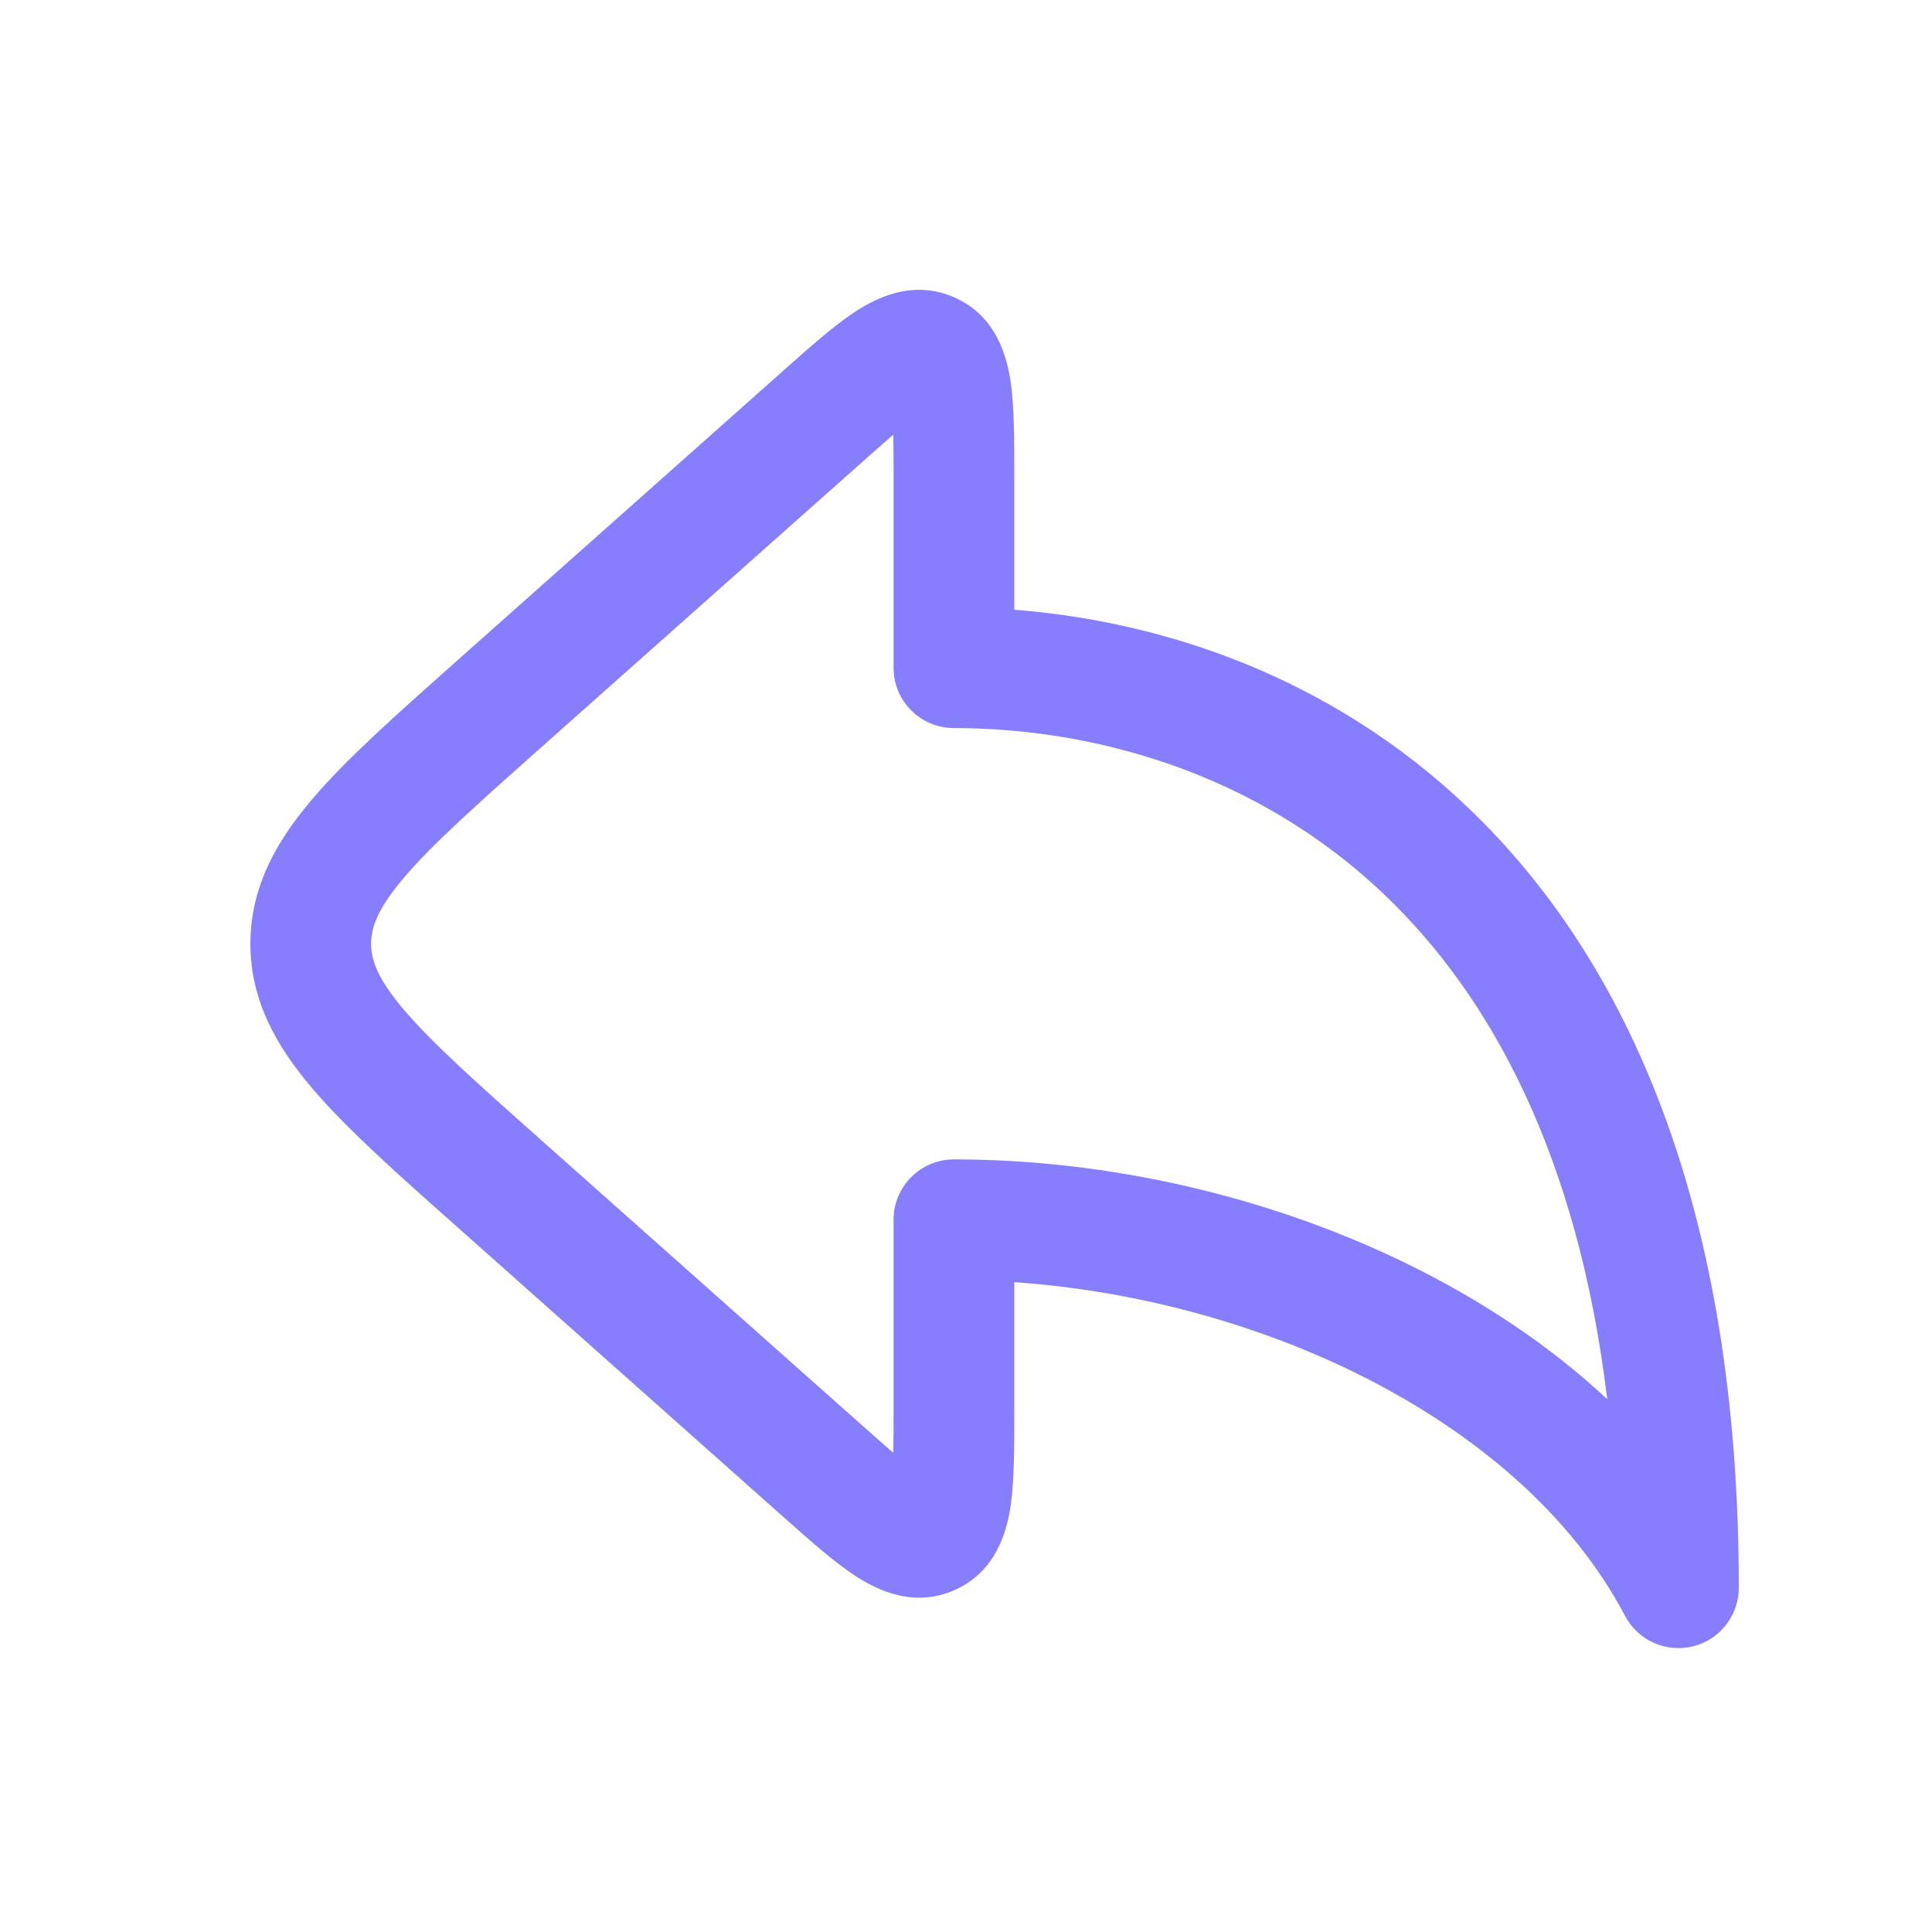
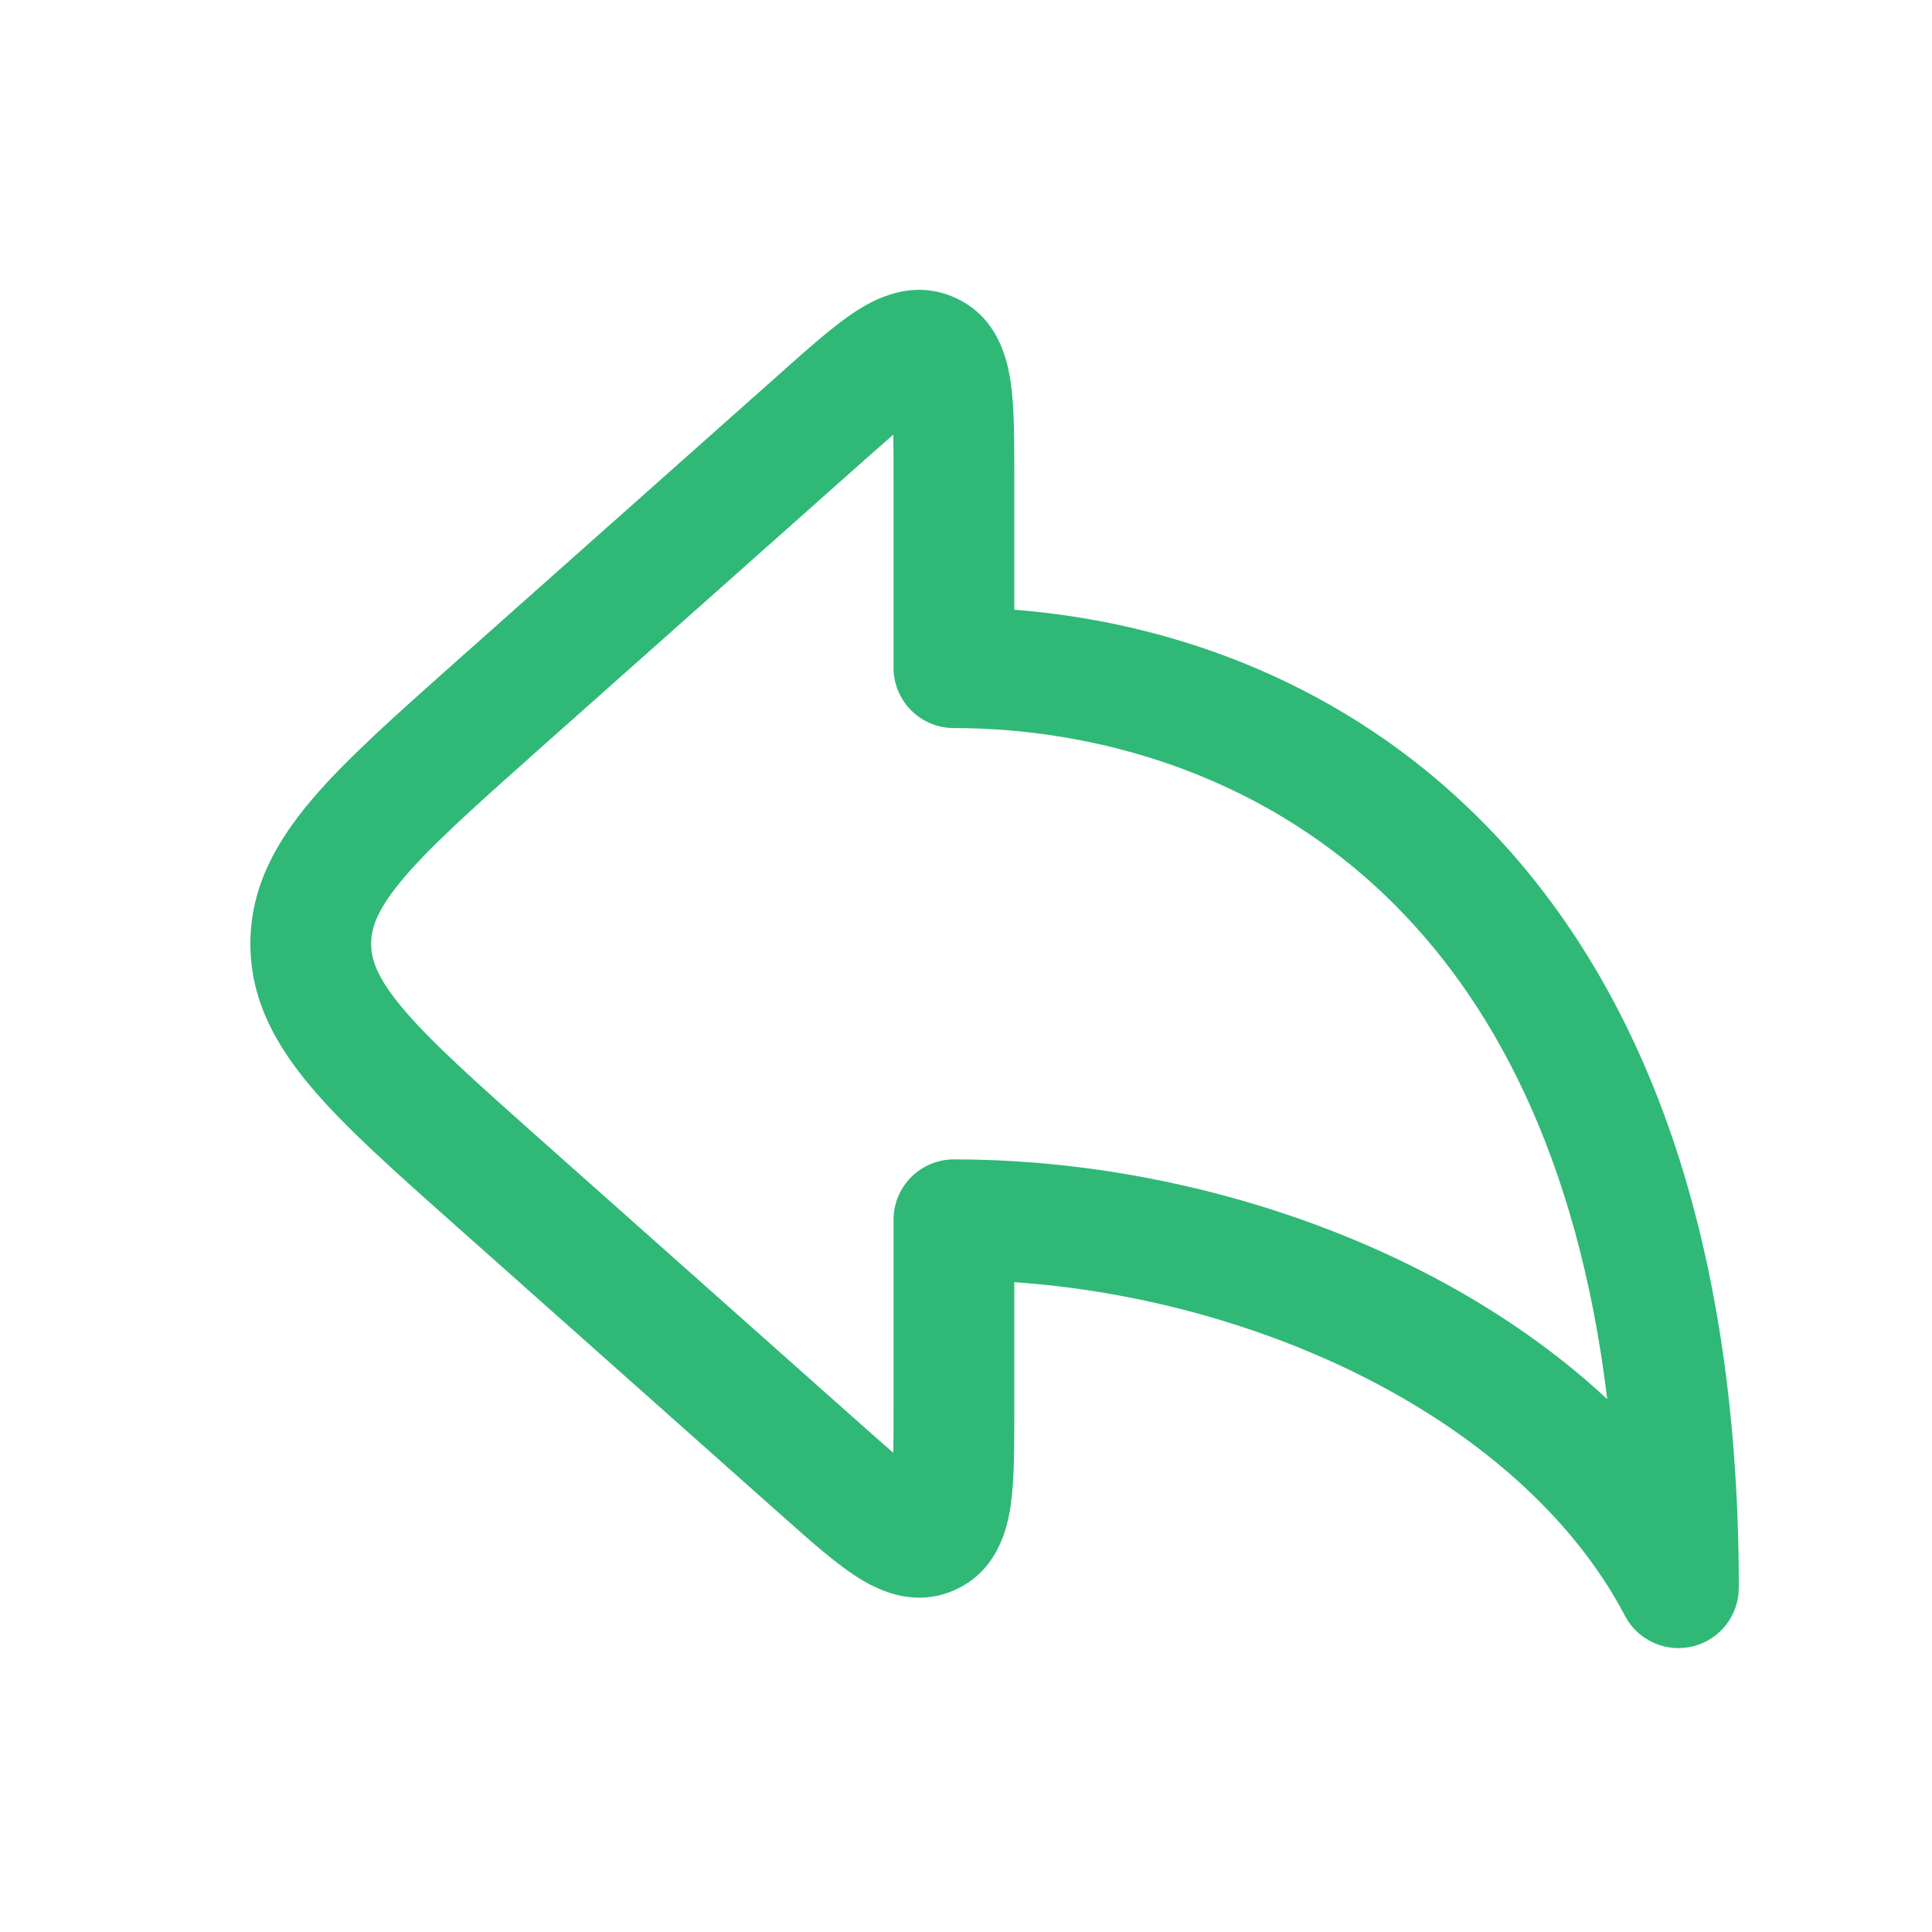
<svg xmlns="http://www.w3.org/2000/svg" width="20" height="20" viewBox="0 0 20 20" fill="none">
-   <path fill-rule="evenodd" clip-rule="evenodd" d="M8.105 3.84C8.094 3.85 8.084 3.859 8.073 3.869L4.728 6.842C4.104 7.397 3.586 7.856 3.231 8.274C2.858 8.713 2.592 9.185 2.592 9.77C2.592 10.354 2.858 10.826 3.231 11.265C3.586 11.683 4.104 12.143 4.728 12.697L8.073 15.671C8.084 15.68 8.094 15.69 8.105 15.699C8.375 15.94 8.628 16.164 8.846 16.308C9.06 16.449 9.449 16.654 9.885 16.459C10.321 16.263 10.426 15.835 10.463 15.582C10.5 15.323 10.5 14.985 10.5 14.624C10.5 14.609 10.5 14.595 10.5 14.581V13.273C11.71 13.357 12.935 13.678 14.008 14.2C15.268 14.815 16.275 15.686 16.822 16.727C16.955 16.981 17.245 17.112 17.525 17.043C17.804 16.974 18 16.724 18 16.436C18 12.502 16.849 9.94 15.203 8.366C13.768 6.993 12.02 6.43 10.5 6.312V4.959C10.5 4.944 10.5 4.93 10.5 4.916C10.5 4.554 10.5 4.216 10.463 3.958C10.426 3.704 10.321 3.276 9.885 3.081C9.449 2.885 9.06 3.09 8.846 3.231C8.628 3.375 8.375 3.6 8.105 3.84ZM9.247 4.5C9.153 4.581 9.041 4.681 8.903 4.803L5.593 7.745C4.925 8.339 4.475 8.741 4.183 9.084C3.903 9.413 3.842 9.606 3.842 9.77C3.842 9.933 3.903 10.126 4.183 10.455C4.475 10.798 4.925 11.2 5.593 11.794L8.903 14.736C9.041 14.858 9.153 14.958 9.247 15.039C9.25 14.915 9.25 14.764 9.25 14.581V12.627C9.25 12.281 9.53 12.002 9.875 12.002C11.469 12.002 13.125 12.38 14.555 13.077C15.321 13.45 16.034 13.921 16.638 14.484C16.331 11.944 15.423 10.306 14.339 9.269C12.989 7.977 11.283 7.537 9.875 7.537C9.53 7.537 9.25 7.258 9.25 6.912V4.959C9.25 4.775 9.25 4.624 9.247 4.5Z" fill="#877EFF" />
+   <path fill-rule="evenodd" clip-rule="evenodd" d="M8.105 3.84C8.094 3.85 8.084 3.859 8.073 3.869L4.728 6.842C4.104 7.397 3.586 7.856 3.231 8.274C2.858 8.713 2.592 9.185 2.592 9.77C2.592 10.354 2.858 10.826 3.231 11.265C3.586 11.683 4.104 12.143 4.728 12.697L8.073 15.671C8.084 15.68 8.094 15.69 8.105 15.699C8.375 15.94 8.628 16.164 8.846 16.308C9.06 16.449 9.449 16.654 9.885 16.459C10.321 16.263 10.426 15.835 10.463 15.582C10.5 15.323 10.5 14.985 10.5 14.624C10.5 14.609 10.5 14.595 10.5 14.581V13.273C11.71 13.357 12.935 13.678 14.008 14.2C15.268 14.815 16.275 15.686 16.822 16.727C16.955 16.981 17.245 17.112 17.525 17.043C17.804 16.974 18 16.724 18 16.436C18 12.502 16.849 9.94 15.203 8.366C13.768 6.993 12.02 6.43 10.5 6.312V4.959C10.5 4.944 10.5 4.93 10.5 4.916C10.5 4.554 10.5 4.216 10.463 3.958C10.426 3.704 10.321 3.276 9.885 3.081C9.449 2.885 9.06 3.09 8.846 3.231C8.628 3.375 8.375 3.6 8.105 3.84ZM9.247 4.5C9.153 4.581 9.041 4.681 8.903 4.803L5.593 7.745C4.925 8.339 4.475 8.741 4.183 9.084C3.903 9.413 3.842 9.606 3.842 9.77C3.842 9.933 3.903 10.126 4.183 10.455C4.475 10.798 4.925 11.2 5.593 11.794L8.903 14.736C9.041 14.858 9.153 14.958 9.247 15.039C9.25 14.915 9.25 14.764 9.25 14.581V12.627C9.25 12.281 9.53 12.002 9.875 12.002C11.469 12.002 13.125 12.38 14.555 13.077C15.321 13.45 16.034 13.921 16.638 14.484C16.331 11.944 15.423 10.306 14.339 9.269C12.989 7.977 11.283 7.537 9.875 7.537C9.53 7.537 9.25 7.258 9.25 6.912V4.959C9.25 4.775 9.25 4.624 9.247 4.5Z" fill="#30b877" />
</svg>
